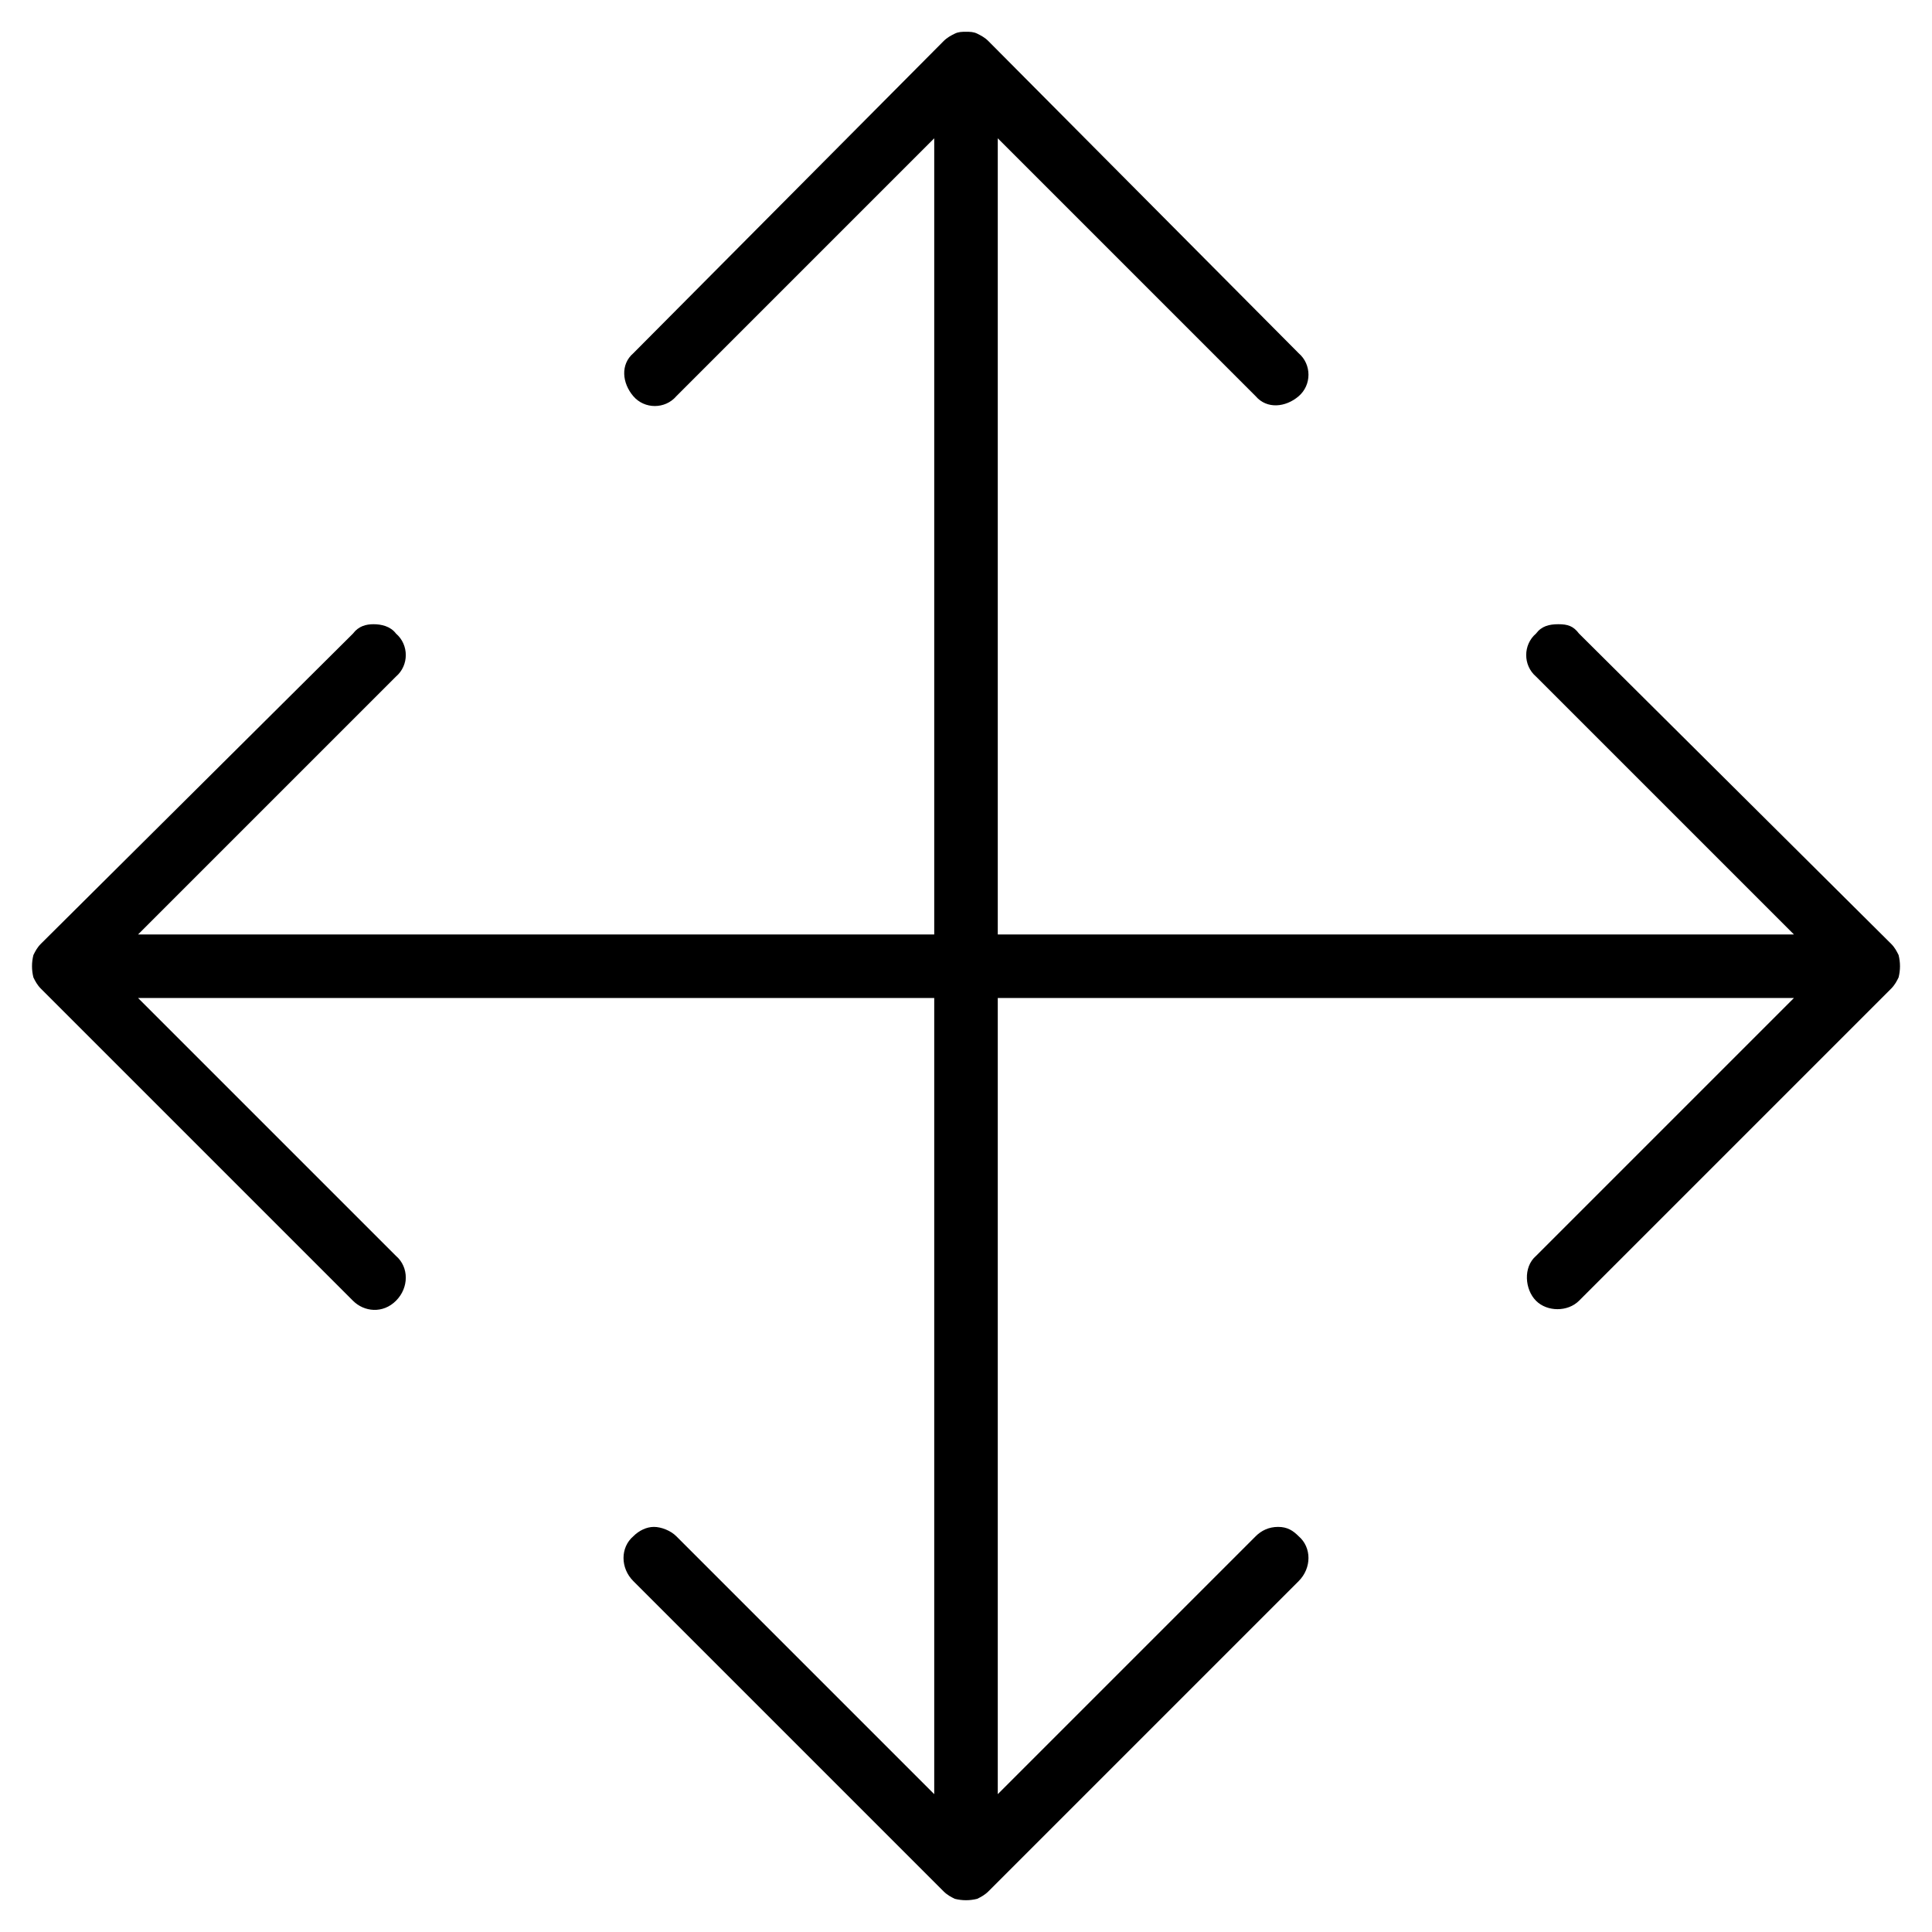
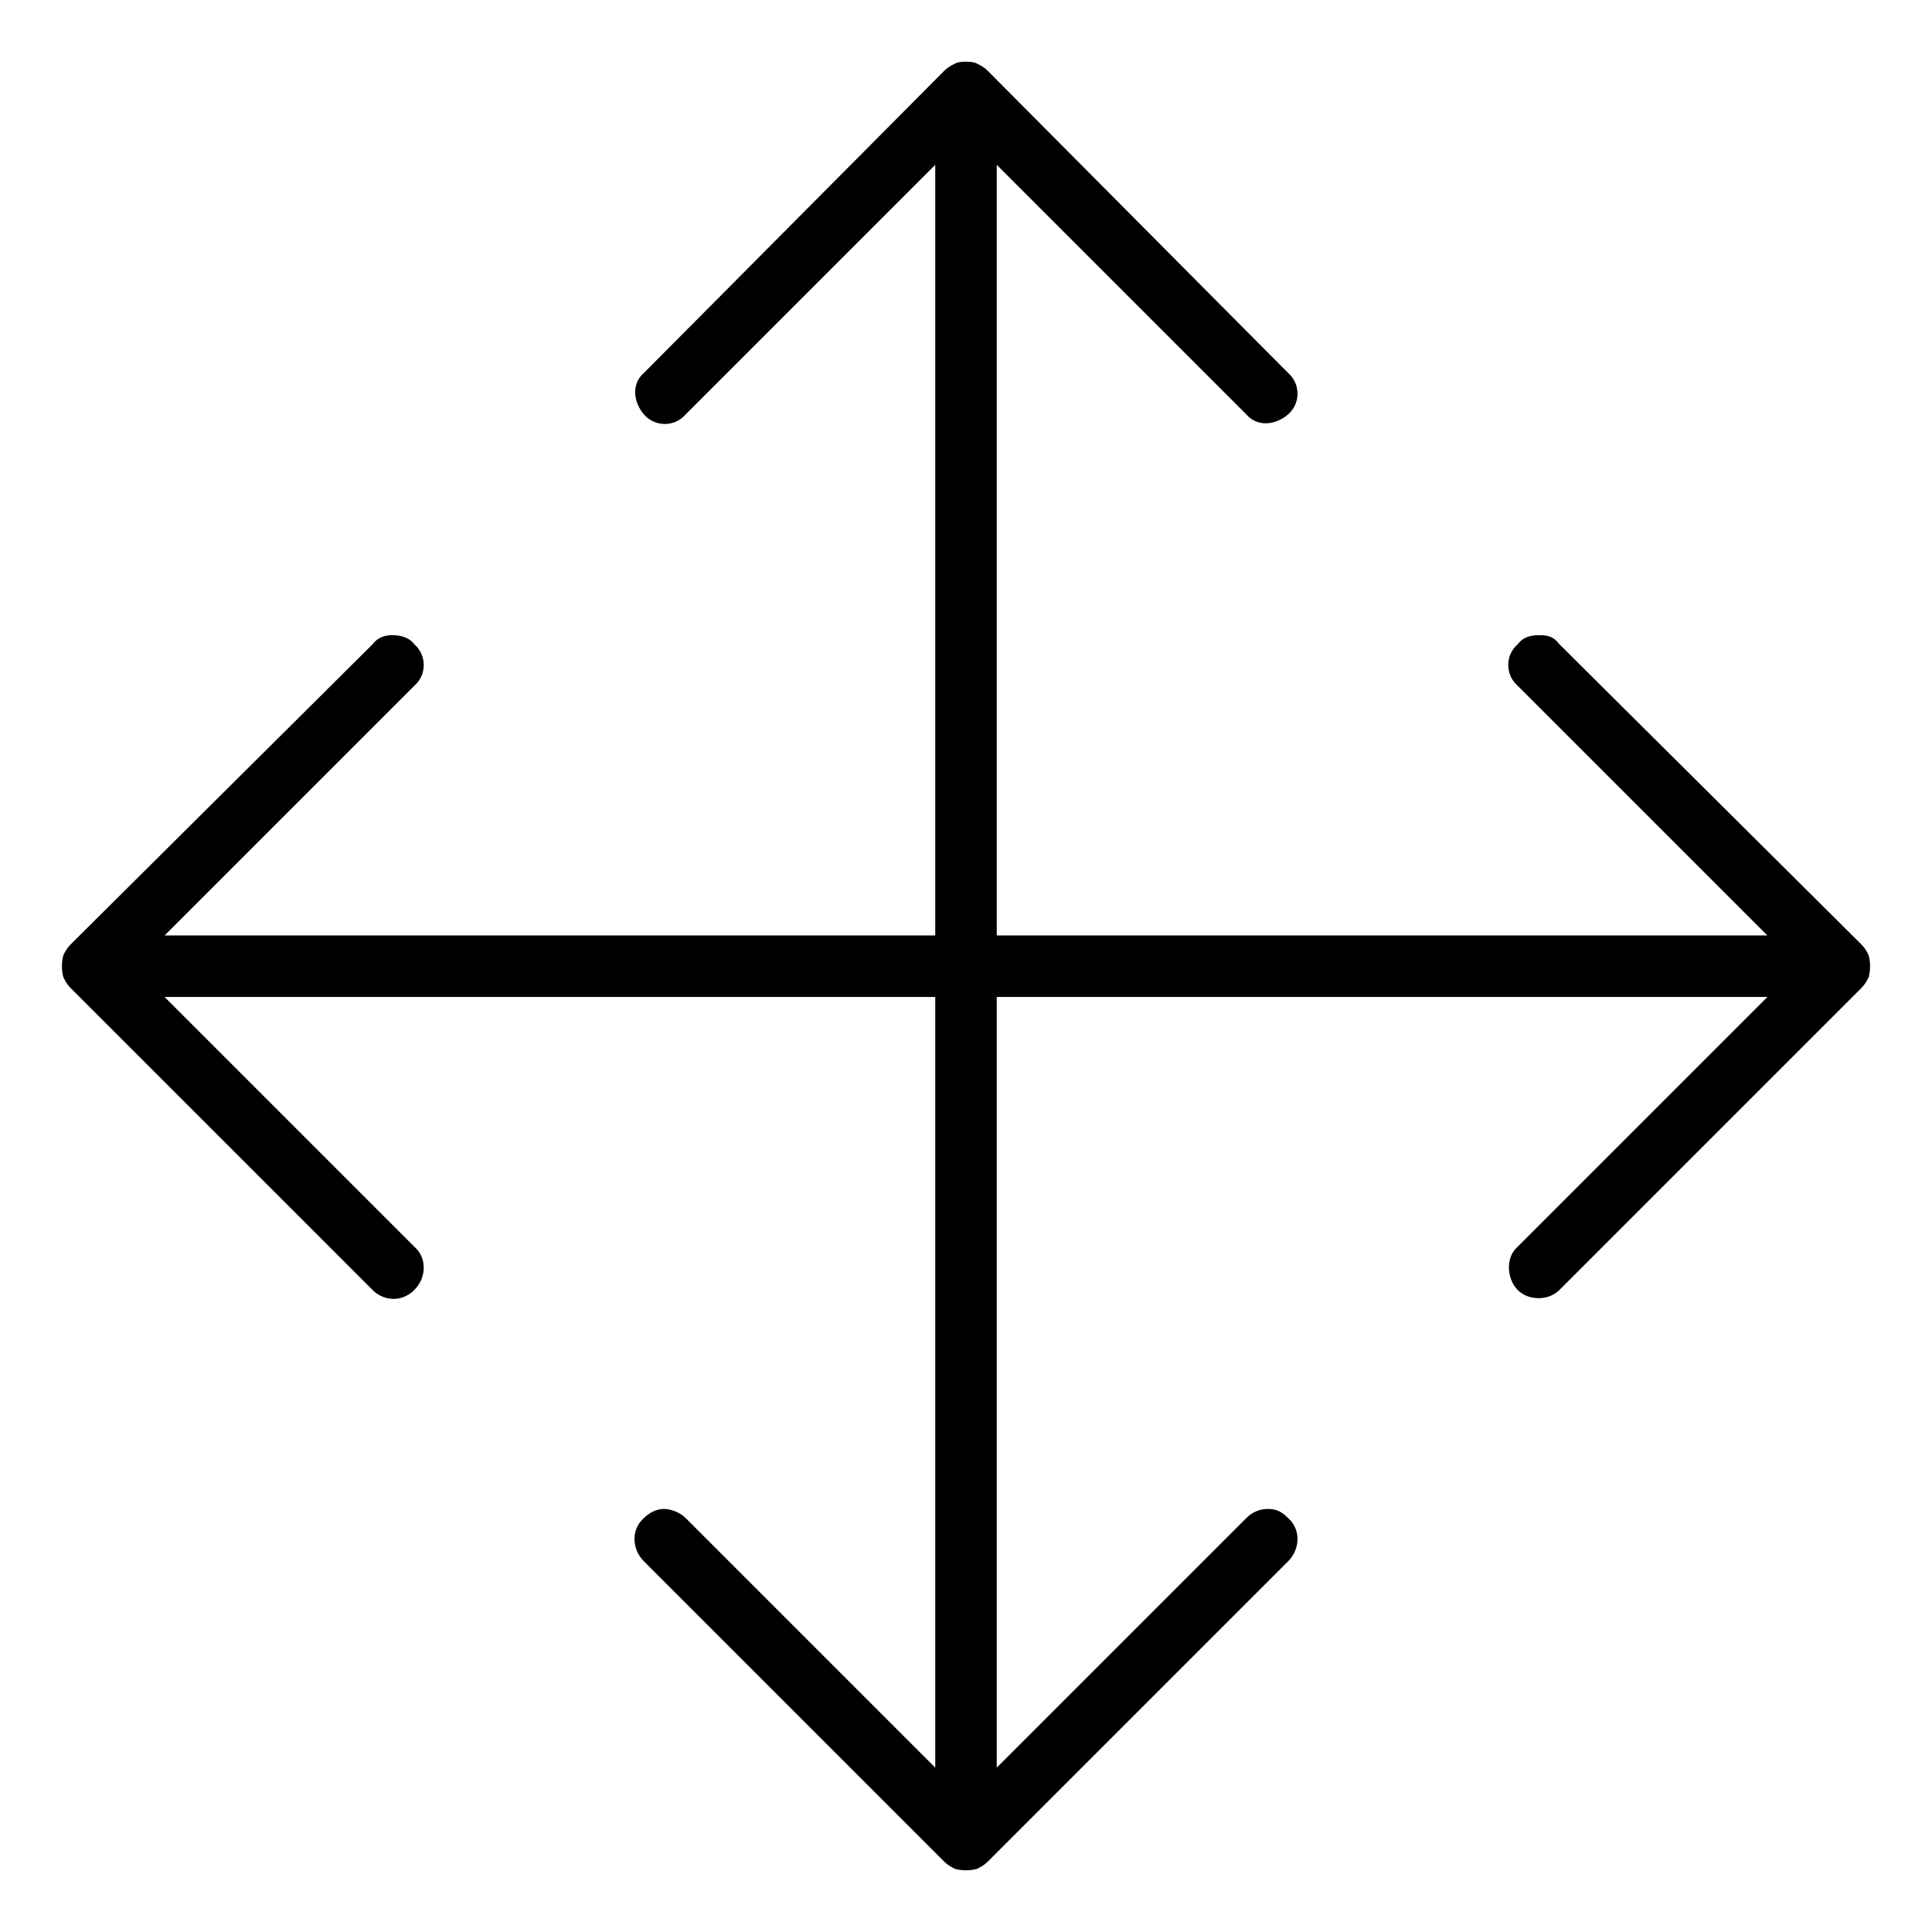
<svg xmlns="http://www.w3.org/2000/svg" version="1.1" id="move" x="0px" y="0px" viewBox="0 0 1000 1000" style="enable-background:new 0 0 1000 1000;">
-   <path d="M 982.706 494.317 C 983.673 498.186 983.673 502.055 982.706 505.924 C 981.739 507.859 980.771 509.794 978.836 511.729 L 817.29 673.275 C 811.485 679.08 800.845 679.08 795.04 673.275 C 789.236 667.471 788.269 655.863 795.04 650.059 L 928.534 516.565 L 516.445 516.565 L 516.445 928.655 L 649.939 795.162 C 652.841 792.259 656.71 790.324 661.546 790.324 C 666.384 790.324 669.285 792.259 672.187 795.162 C 678.958 800.965 678.958 811.606 672.187 818.378 L 511.607 978.957 C 509.673 980.892 507.738 981.859 505.804 982.827 C 501.934 983.794 498.065 983.794 494.195 982.827 C 492.261 981.859 490.326 980.892 488.391 978.957 L 327.811 818.378 C 321.04 811.606 321.04 800.965 327.811 795.162 C 330.714 792.259 334.583 790.324 338.453 790.324 C 342.322 790.324 347.159 792.259 350.061 795.162 L 483.555 928.655 L 483.555 516.565 L 71.465 516.565 L 204.959 650.059 C 211.73 655.863 211.73 666.504 204.959 673.275 C 198.188 680.047 188.514 679.08 182.71 673.275 L 21.163 511.729 C 19.228 509.794 18.261 507.859 17.294 505.924 C 16.326 502.055 16.326 498.186 17.294 494.317 C 18.261 492.382 19.228 490.447 21.163 488.512 L 182.71 327.933 C 185.612 324.063 189.481 323.096 193.35 323.096 C 197.22 323.096 202.057 324.063 204.959 327.933 C 211.73 333.737 211.73 344.378 204.959 350.182 L 71.465 483.676 L 483.555 483.676 L 483.555 71.585 L 350.061 205.079 C 344.256 211.851 333.616 211.851 327.811 205.079 C 322.008 198.308 321.04 188.634 327.811 182.831 L 488.391 21.283 C 490.326 19.349 492.261 18.382 494.195 17.414 C 496.13 16.447 498.065 16.447 500 16.447 C 501.934 16.447 503.869 16.447 505.804 17.414 C 507.738 18.382 509.673 19.349 511.607 21.283 L 672.187 182.831 C 678.958 188.634 678.958 199.276 672.187 205.079 C 665.416 210.884 655.742 211.851 649.939 205.079 L 516.445 71.585 L 516.445 483.676 L 928.534 483.676 L 795.04 350.182 C 788.269 344.378 788.269 333.737 795.04 327.933 C 797.943 324.063 801.812 323.096 806.648 323.096 C 811.485 323.096 814.388 324.063 817.29 327.933 L 978.836 488.512 C 980.771 490.447 981.739 492.382 982.706 494.317 Z" horiz-adv-x="1000" />
+   <path d="M 967.242 494.5 C 968.178 498.245 968.178 501.99 967.242 505.735 C 966.306 507.608 965.369 509.481 963.496 511.354 L 807.125 667.724 C 801.506 673.343 791.207 673.343 785.588 667.724 C 779.97 662.106 779.034 650.87 785.588 645.252 L 914.806 516.035 L 515.919 516.035 L 515.919 914.923 L 645.136 785.706 C 647.945 782.896 651.69 781.023 656.371 781.023 C 661.054 781.023 663.862 782.896 666.671 785.706 C 673.225 791.324 673.225 801.624 666.671 808.179 L 511.236 963.613 C 509.364 965.486 507.491 966.422 505.618 967.359 C 501.872 968.295 498.127 968.295 494.381 967.359 C 492.509 966.422 490.636 965.486 488.763 963.613 L 333.328 808.179 C 326.774 801.624 326.774 791.324 333.328 785.706 C 336.138 782.896 339.883 781.023 343.629 781.023 C 347.374 781.023 352.056 782.896 354.865 785.706 L 484.082 914.923 L 484.082 516.035 L 85.194 516.035 L 214.412 645.252 C 220.966 650.87 220.966 661.17 214.412 667.724 C 207.857 674.279 198.493 673.343 192.875 667.724 L 36.504 511.354 C 34.631 509.481 33.695 507.608 32.759 505.735 C 31.822 501.99 31.822 498.245 32.759 494.5 C 33.695 492.626 34.631 490.754 36.504 488.88 L 192.875 333.446 C 195.684 329.7 199.429 328.764 203.174 328.764 C 206.921 328.764 211.603 329.7 214.412 333.446 C 220.966 339.064 220.966 349.364 214.412 354.982 L 85.194 484.199 L 484.082 484.199 L 484.082 85.31 L 354.865 214.528 C 349.246 221.083 338.947 221.083 333.328 214.528 C 327.711 207.974 326.774 198.61 333.328 192.993 L 488.763 36.62 C 490.636 34.748 492.509 33.812 494.381 32.875 C 496.254 31.939 498.127 31.939 500 31.939 C 501.872 31.939 503.745 31.939 505.618 32.875 C 507.491 33.812 509.364 34.748 511.236 36.62 L 666.671 192.993 C 673.225 198.61 673.225 208.911 666.671 214.528 C 660.117 220.147 650.753 221.083 645.136 214.528 L 515.919 85.31 L 515.919 484.199 L 914.806 484.199 L 785.588 354.982 C 779.034 349.364 779.034 339.064 785.588 333.446 C 788.398 329.7 792.143 328.764 796.824 328.764 C 801.506 328.764 804.316 329.7 807.125 333.446 L 963.496 488.88 C 965.369 490.754 966.306 492.626 967.242 494.5 Z" horiz-adv-x="1000" />
</svg>
